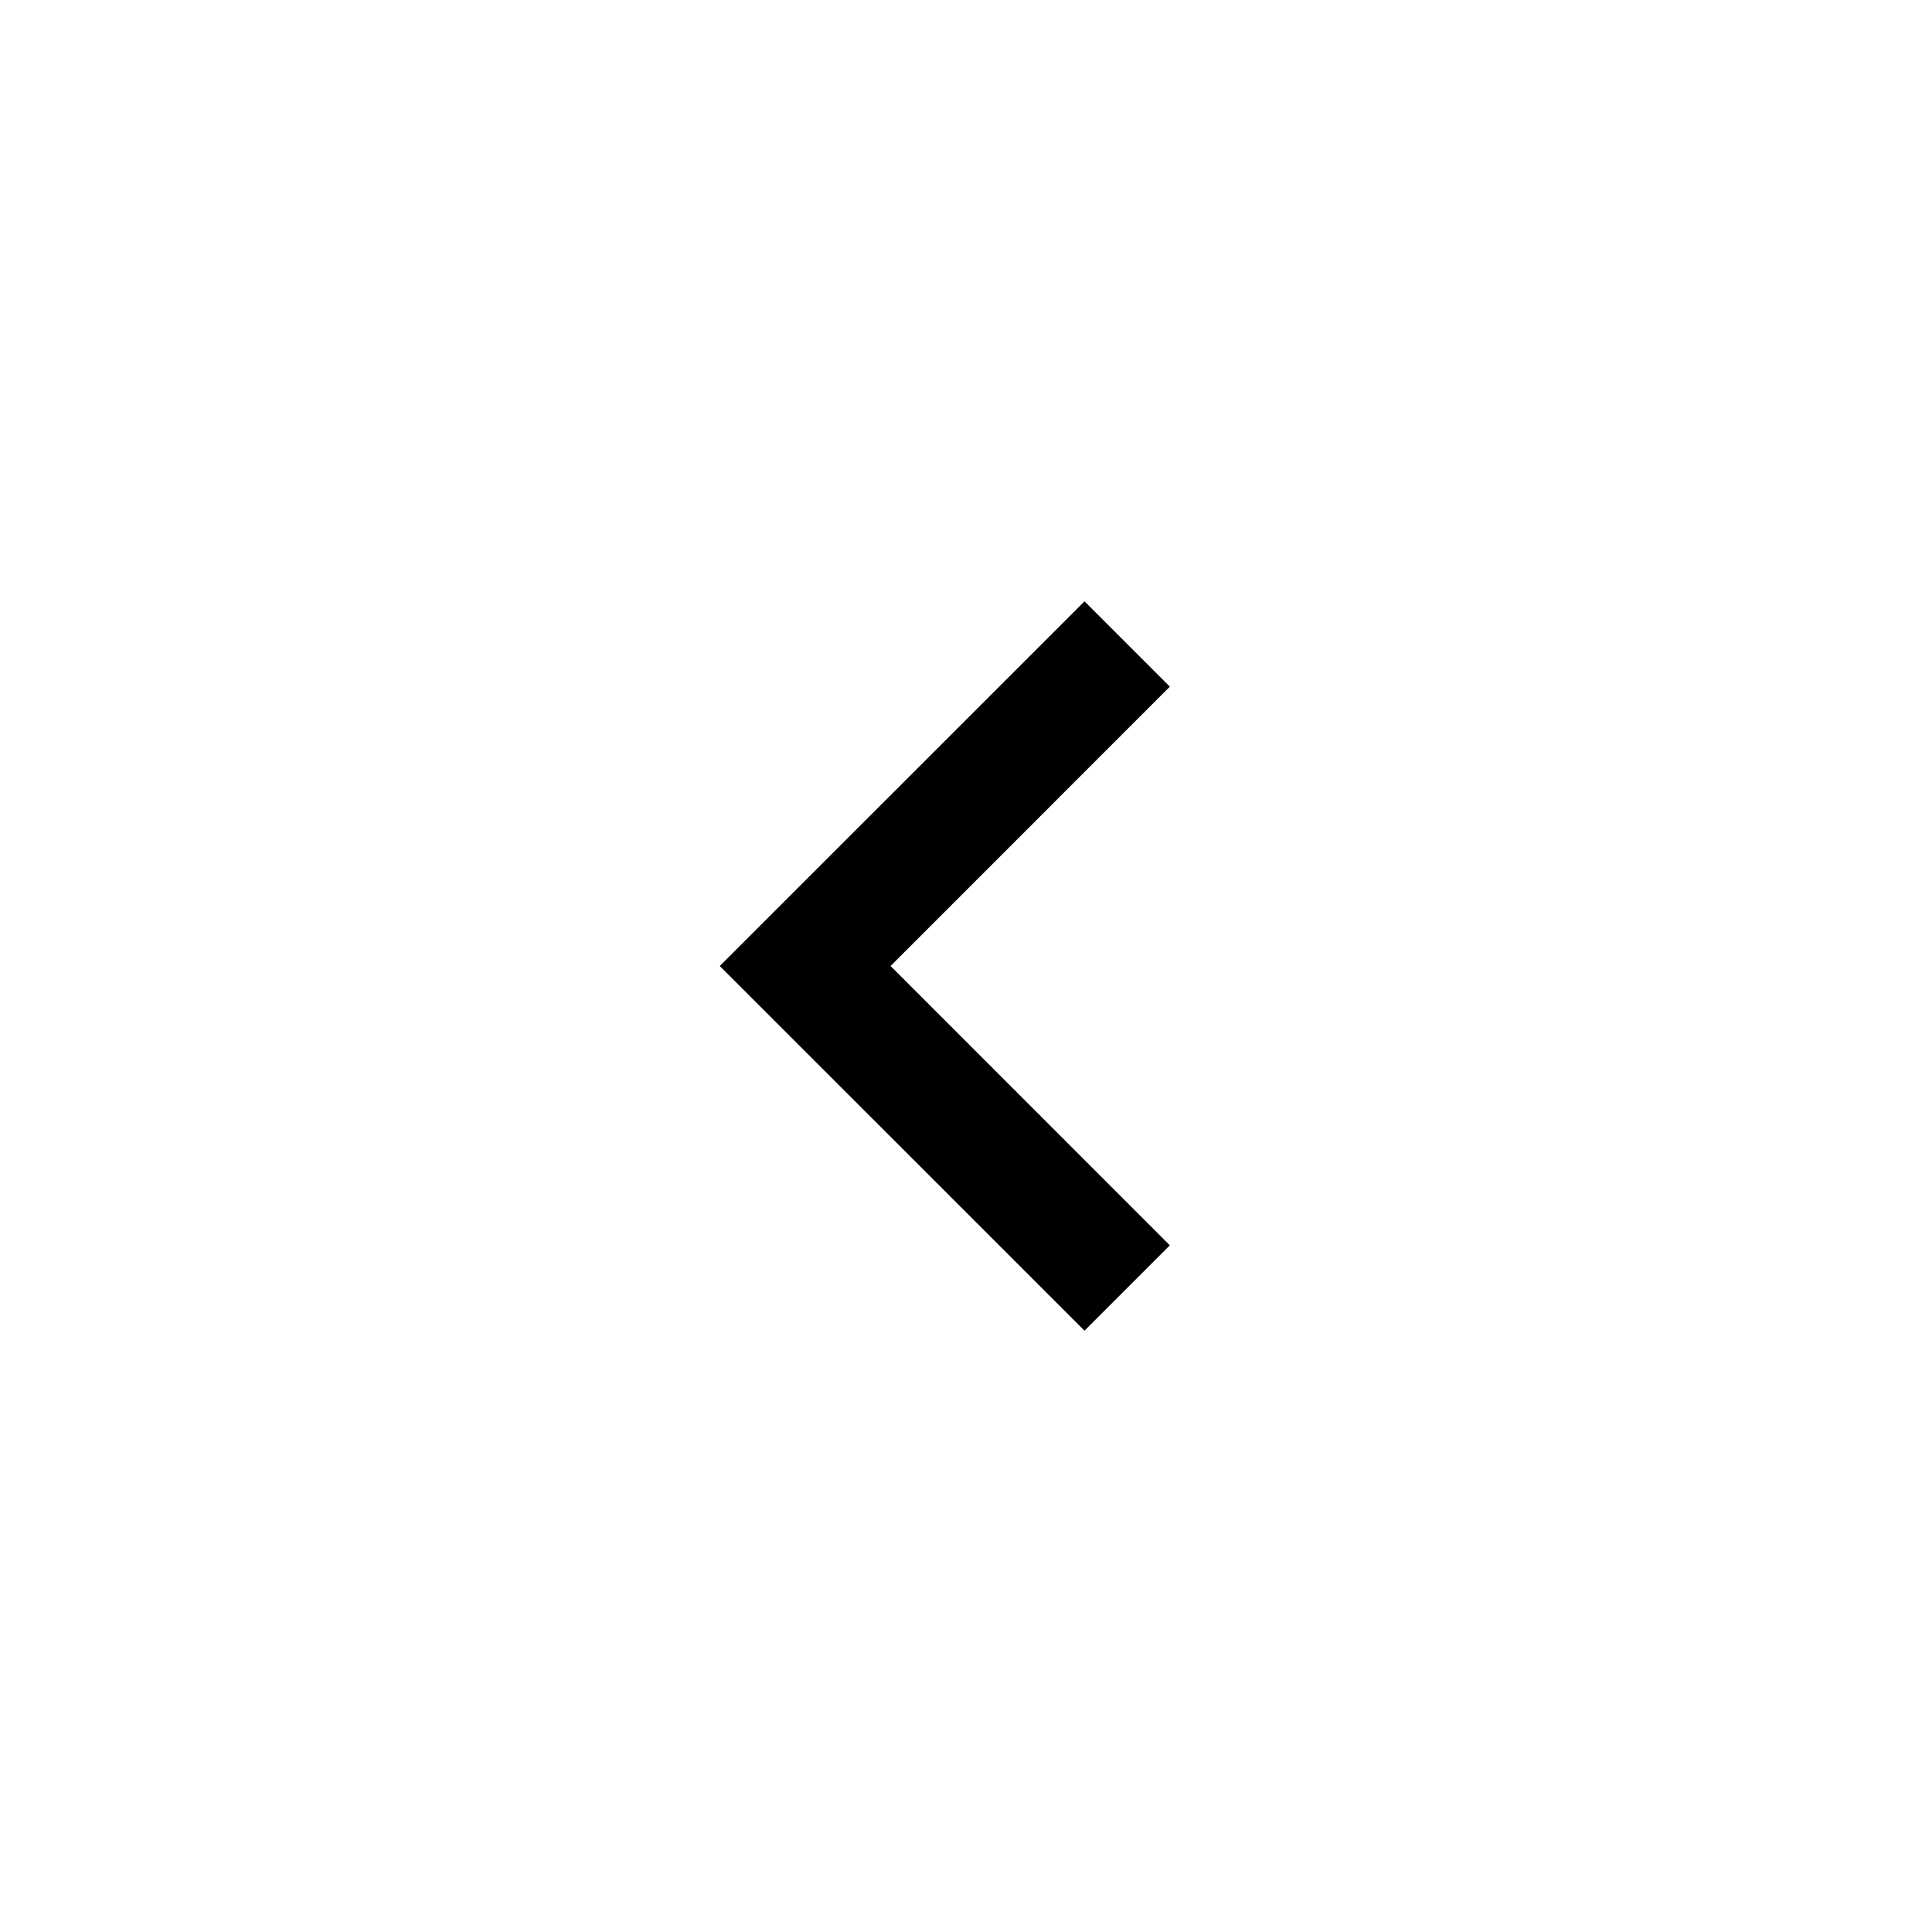
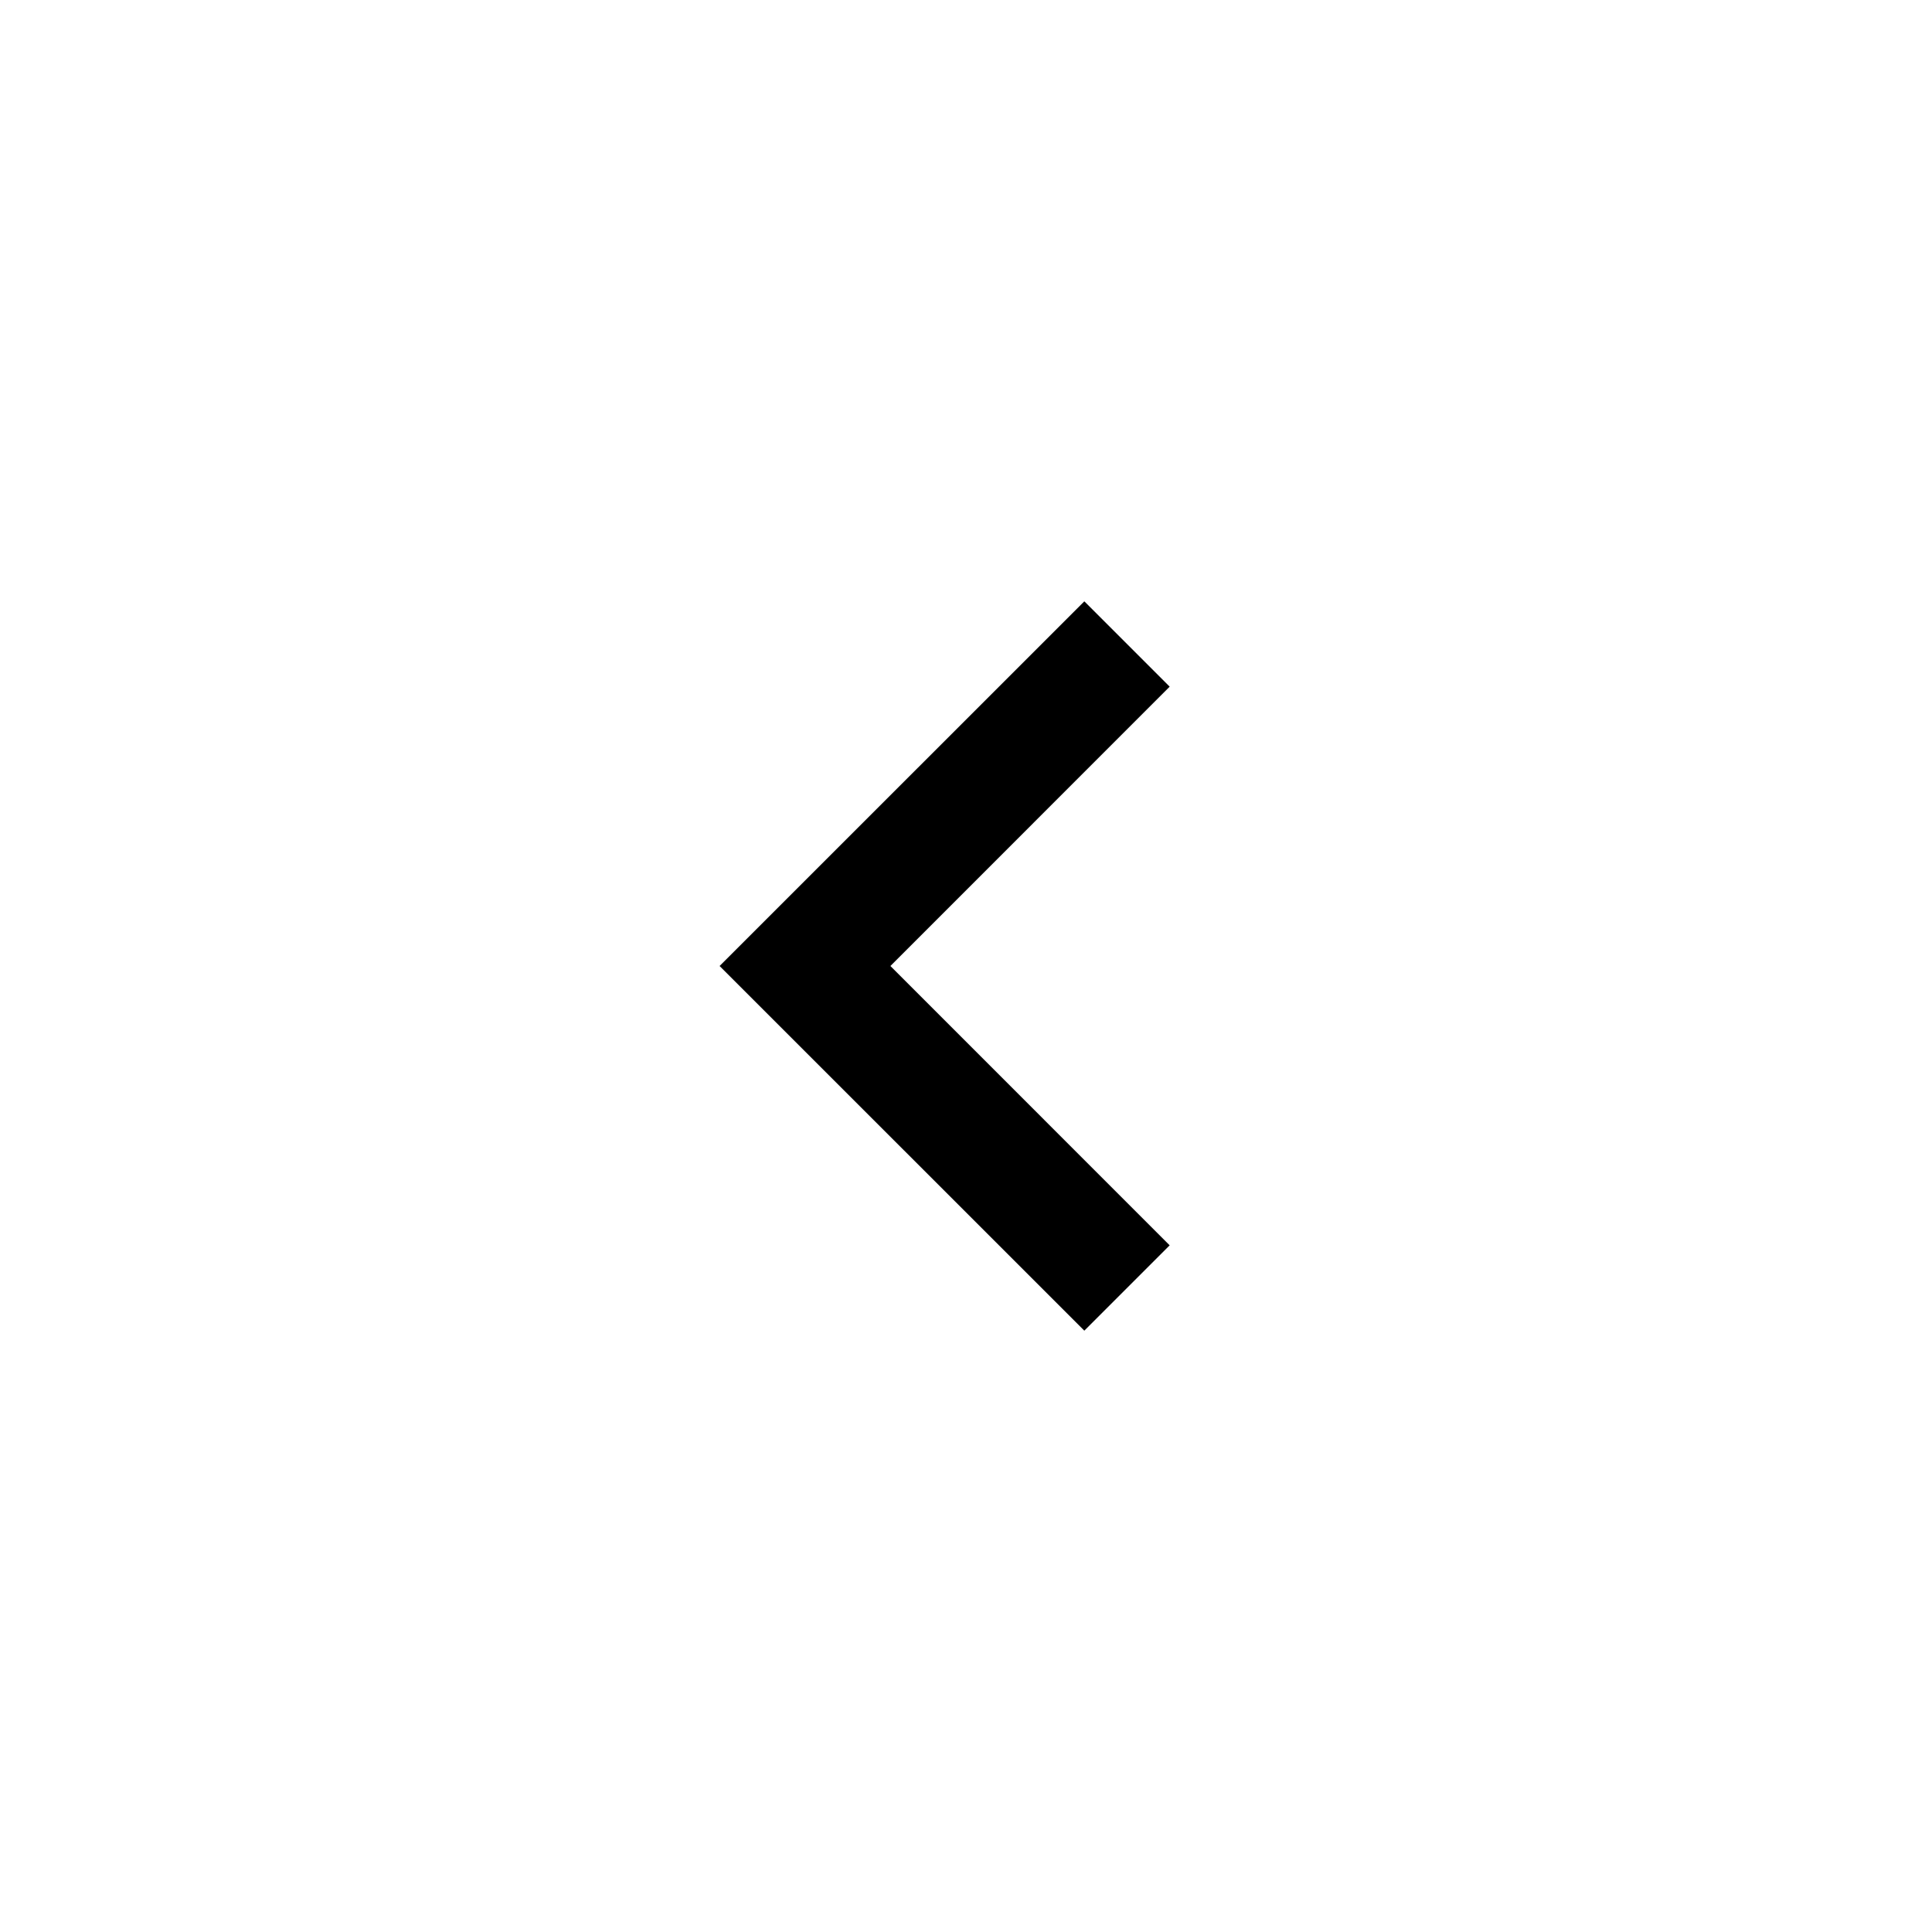
<svg xmlns="http://www.w3.org/2000/svg" width="24" height="24" viewBox="0 0 24 24" fill="currentColor">
-   <path d="M8.941 12L13.472 7.47L14.532 8.53L11.063 12L14.532 15.47L13.472 16.53L8.941 12Z" />
+   <path d="M14.53 8.53L11.061 12L14.53 15.47L13.47 16.53L8.939 12L13.47 7.47L14.53 8.53Z" />
</svg>
